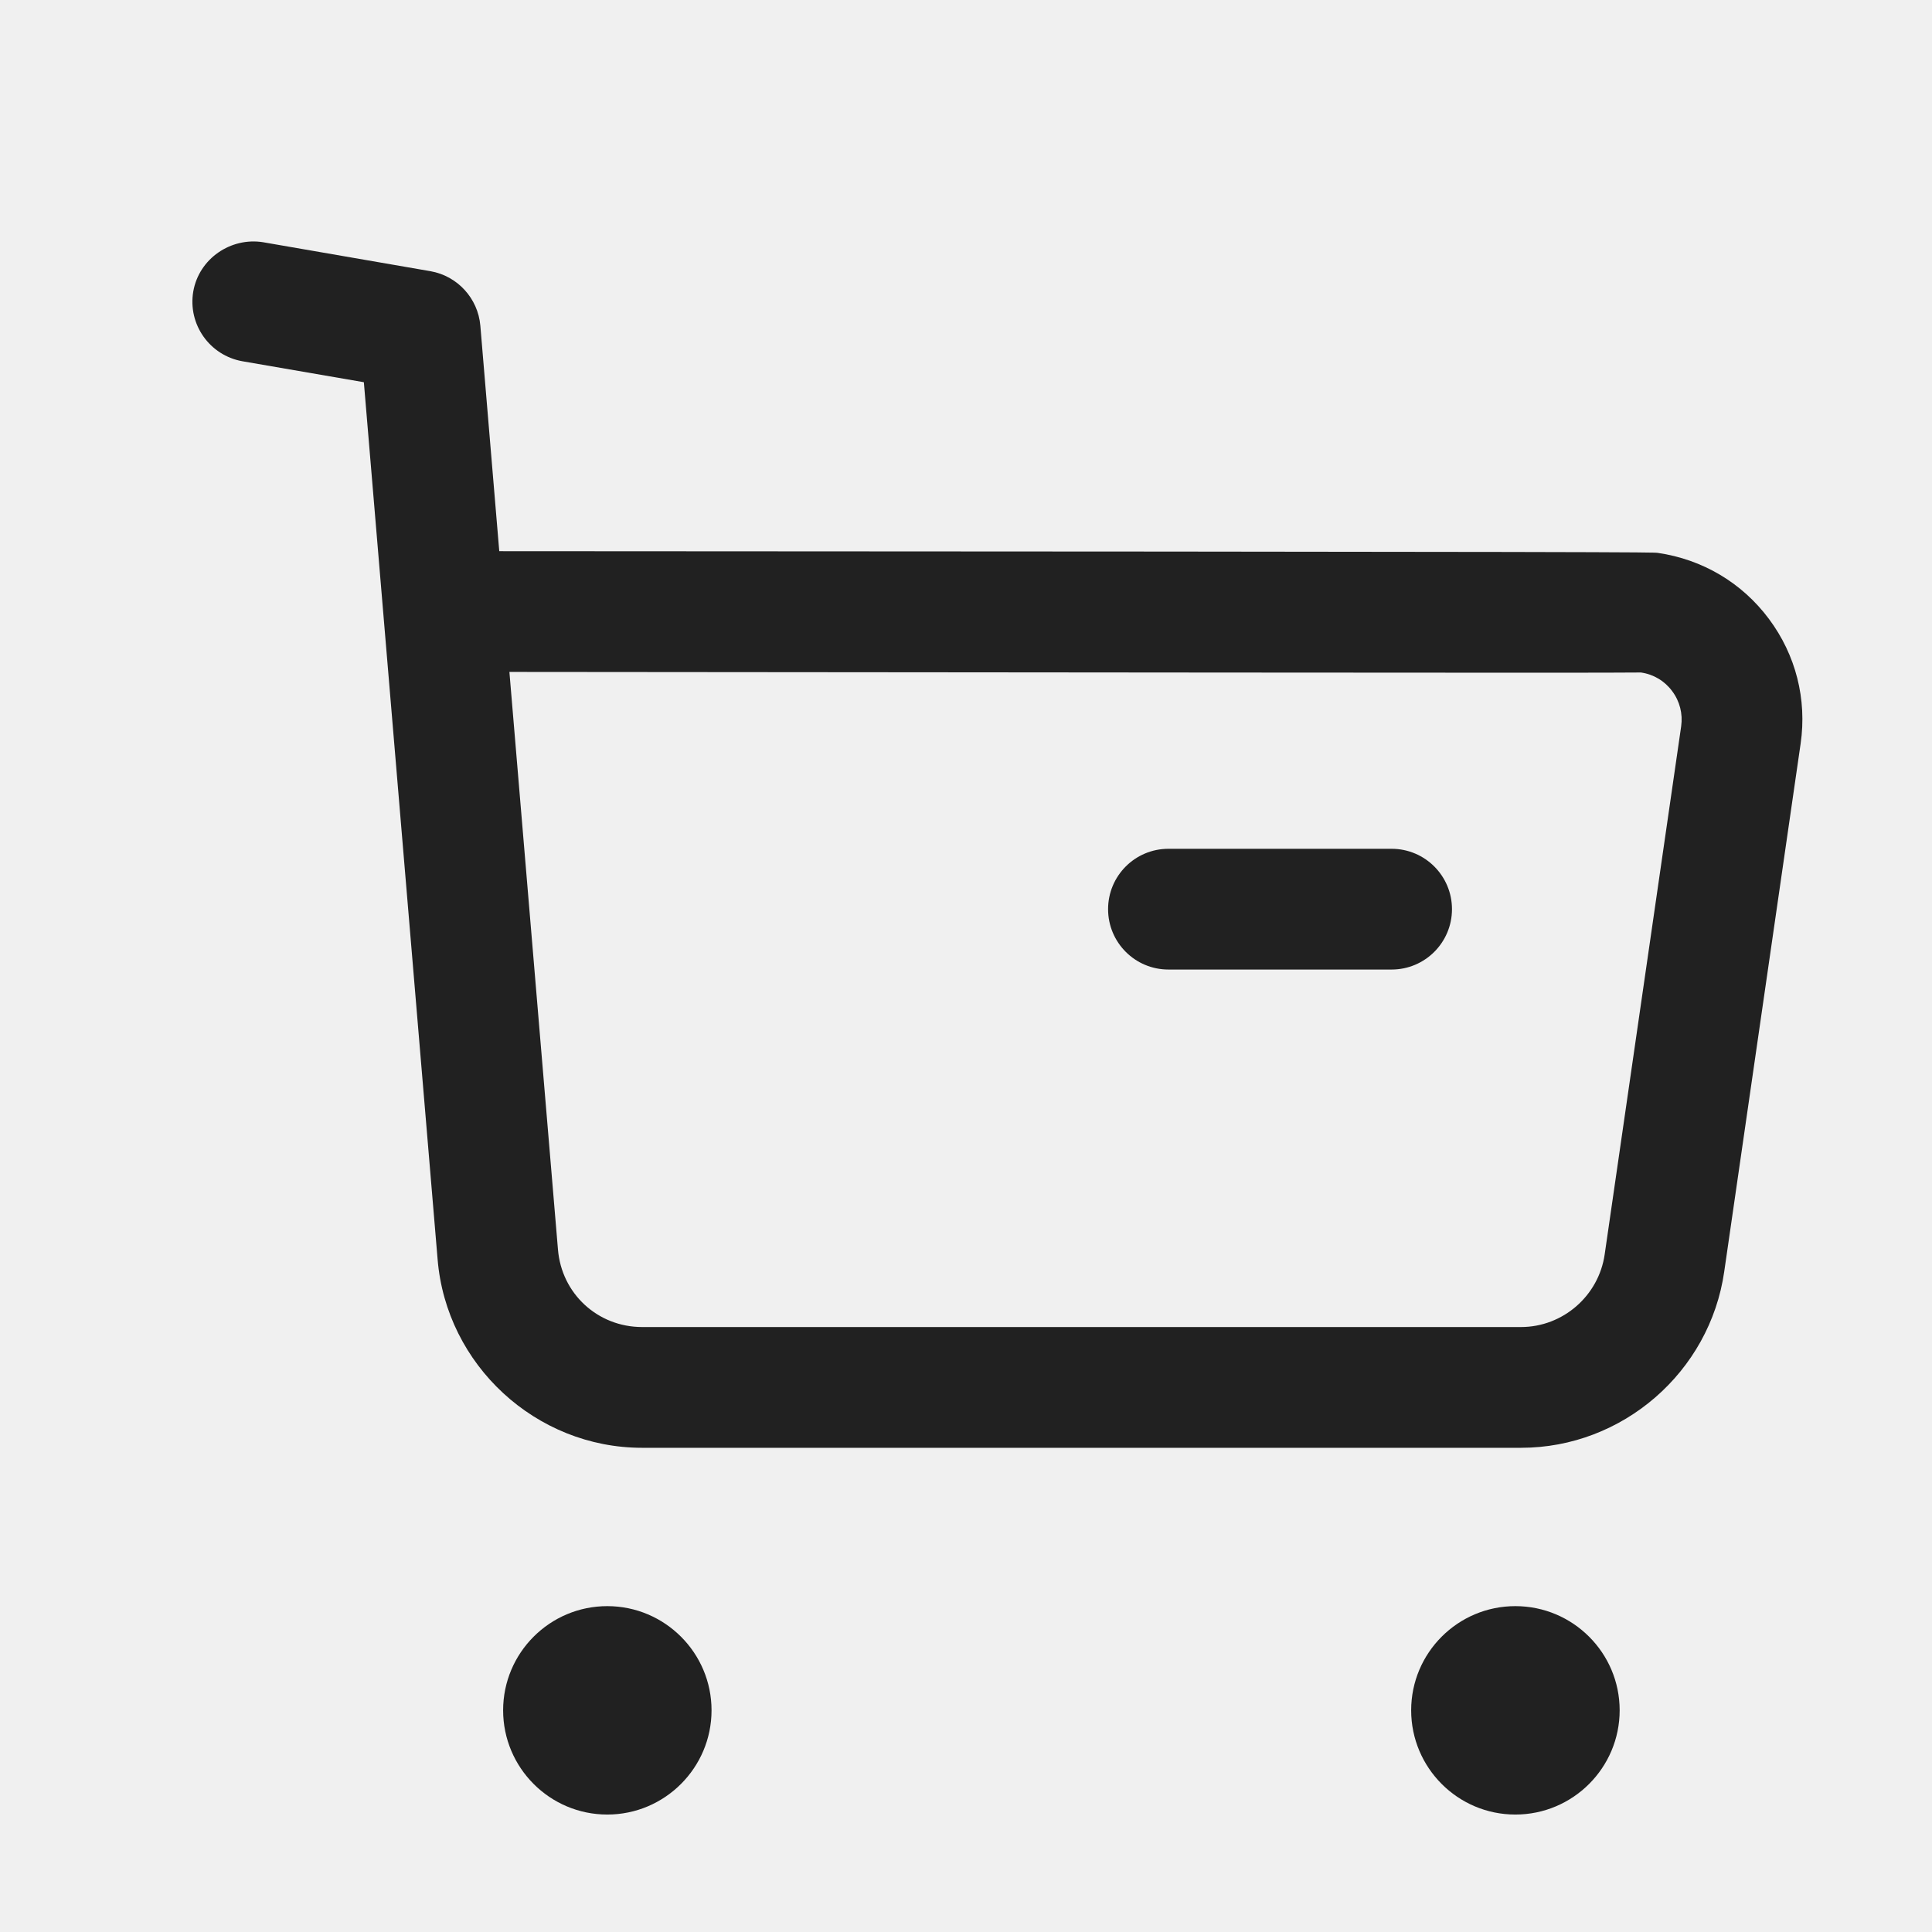
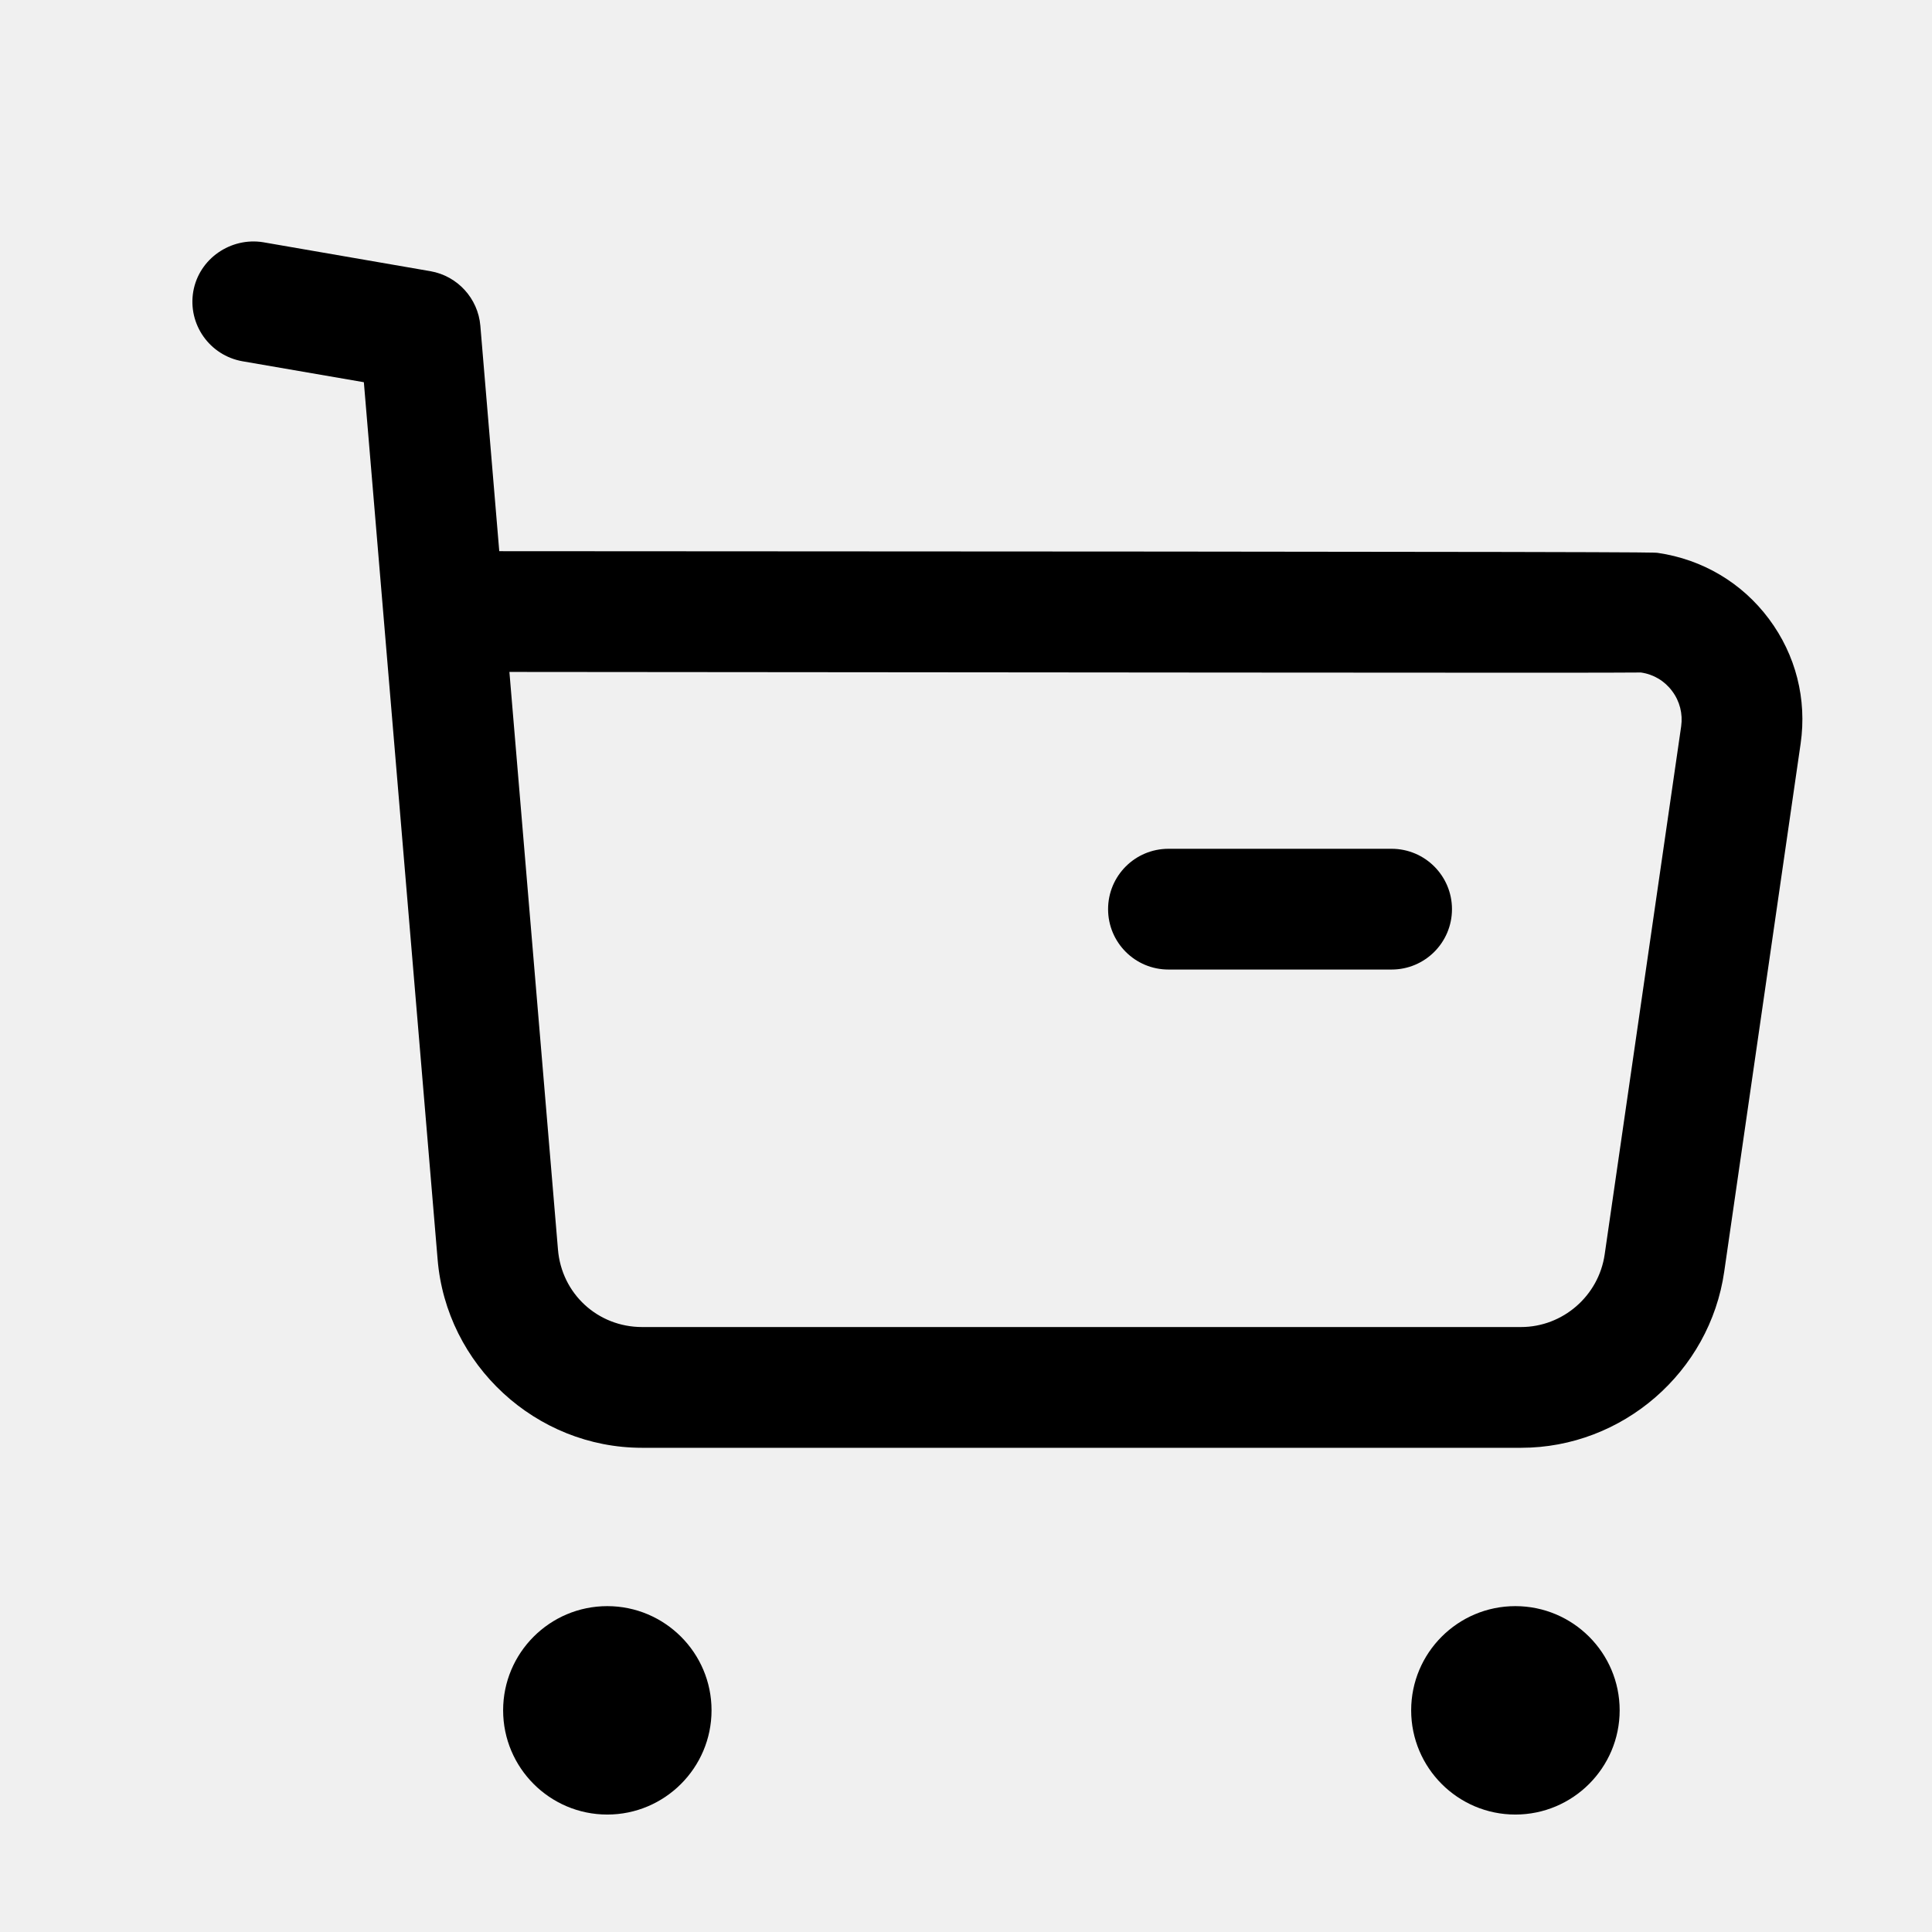
- <svg xmlns="http://www.w3.org/2000/svg" width="24" height="24" viewBox="0 0 24 24" fill="none">
-   <path fill-rule="evenodd" clip-rule="evenodd" d="M6.328 8.347L6.931 15.519C6.975 16.071 7.426 16.485 7.977 16.485H7.981H18.892H18.894C19.415 16.485 19.86 16.097 19.934 15.582L20.884 9.023C20.906 8.867 20.867 8.711 20.772 8.585C20.678 8.458 20.54 8.376 20.384 8.354C20.175 8.362 11.502 8.35 6.328 8.347ZM7.975 17.985C6.658 17.985 5.543 16.957 5.436 15.642L4.52 4.748L3.013 4.488C2.604 4.416 2.331 4.029 2.401 3.62C2.473 3.211 2.868 2.945 3.268 3.009L5.348 3.369C5.683 3.428 5.938 3.706 5.967 4.046L6.202 6.847C20.478 6.853 20.524 6.86 20.593 6.868C21.15 6.949 21.64 7.24 21.974 7.688C22.308 8.135 22.448 8.686 22.368 9.238L21.419 15.796C21.24 17.044 20.156 17.985 18.896 17.985H18.891H7.983H7.975Z" fill="#212121" />
-   <path fill-rule="evenodd" clip-rule="evenodd" d="M17.287 12.044H14.515C14.1 12.044 13.765 11.708 13.765 11.294C13.765 10.88 14.1 10.544 14.515 10.544H17.287C17.701 10.544 18.037 10.88 18.037 11.294C18.037 11.708 17.701 12.044 17.287 12.044Z" fill="#212121" />
-   <path fill-rule="evenodd" clip-rule="evenodd" d="M7.545 20.702C7.846 20.702 8.089 20.945 8.089 21.246C8.089 21.547 7.846 21.791 7.545 21.791C7.243 21.791 7 21.547 7 21.246C7 20.945 7.243 20.702 7.545 20.702Z" fill="#212121" />
+ <svg xmlns="http://www.w3.org/2000/svg" width="24" height="24" viewBox="0 0 24 24">
+   <path fill-rule="evenodd" clip-rule="evenodd" d="M6.328 8.347L6.931 15.519C6.975 16.071 7.426 16.485 7.977 16.485H7.981H18.892H18.894C19.415 16.485 19.86 16.097 19.934 15.582L20.884 9.023C20.906 8.867 20.867 8.711 20.772 8.585C20.678 8.458 20.54 8.376 20.384 8.354C20.175 8.362 11.502 8.35 6.328 8.347ZM7.975 17.985C6.658 17.985 5.543 16.957 5.436 15.642L4.52 4.748L3.013 4.488C2.604 4.416 2.331 4.029 2.401 3.62C2.473 3.211 2.868 2.945 3.268 3.009L5.348 3.369C5.683 3.428 5.938 3.706 5.967 4.046L6.202 6.847C20.478 6.853 20.524 6.86 20.593 6.868C21.15 6.949 21.64 7.24 21.974 7.688C22.308 8.135 22.448 8.686 22.368 9.238L21.419 15.796C21.24 17.044 20.156 17.985 18.896 17.985H18.891H7.983H7.975Z" />
+   <path fill-rule="evenodd" clip-rule="evenodd" d="M17.287 12.044H14.515C14.1 12.044 13.765 11.708 13.765 11.294C13.765 10.88 14.1 10.544 14.515 10.544H17.287C17.701 10.544 18.037 10.88 18.037 11.294C18.037 11.708 17.701 12.044 17.287 12.044Z" />
+   <path fill-rule="evenodd" clip-rule="evenodd" d="M7.545 20.702C7.846 20.702 8.089 20.945 8.089 21.246C8.089 21.547 7.846 21.791 7.545 21.791C7.243 21.791 7 21.547 7 21.246C7 20.945 7.243 20.702 7.545 20.702Z" />
  <mask id="mask0_401_46180" style="mask-type:luminance" maskUnits="userSpaceOnUse" x="6" y="20" width="3" height="2">
-     <path fill-rule="evenodd" clip-rule="evenodd" d="M6.999 21.245C6.999 21.547 7.242 21.791 7.545 21.791C7.846 21.791 8.089 21.547 8.089 21.245C8.089 20.945 7.846 20.701 7.545 20.701C7.242 20.701 6.999 20.945 6.999 21.245Z" fill="white" />
+     <path fill-rule="evenodd" clip-rule="evenodd" d="M6.999 21.245C6.999 21.547 7.242 21.791 7.545 21.791C7.846 21.791 8.089 21.547 8.089 21.245C8.089 20.945 7.846 20.701 7.545 20.701C7.242 20.701 6.999 20.945 6.999 21.245Z" />
  </mask>
  <g mask="url(#mask0_401_46180)">
-     <path fill-rule="evenodd" clip-rule="evenodd" d="M2 26.791H13.089V15.701H2V26.791Z" fill="#212121" />
+     <path fill-rule="evenodd" clip-rule="evenodd" d="M2 26.791H13.089V15.701H2V26.791Z" />
  </g>
-   <path fill-rule="evenodd" clip-rule="evenodd" d="M7.544 21.041C7.431 21.041 7.339 21.133 7.339 21.246C7.339 21.473 7.75 21.473 7.75 21.246C7.75 21.133 7.657 21.041 7.544 21.041ZM7.544 22.541C6.83 22.541 6.25 21.96 6.25 21.246C6.25 20.532 6.83 19.952 7.544 19.952C8.258 19.952 8.839 20.532 8.839 21.246C8.839 21.96 8.258 22.541 7.544 22.541Z" fill="#212121" />
-   <path fill-rule="evenodd" clip-rule="evenodd" d="M18.825 20.702C19.126 20.702 19.37 20.945 19.37 21.246C19.37 21.547 19.126 21.791 18.825 21.791C18.523 21.791 18.28 21.547 18.28 21.246C18.28 20.945 18.523 20.702 18.825 20.702Z" fill="#212121" />
+   <path fill-rule="evenodd" clip-rule="evenodd" d="M7.544 21.041C7.431 21.041 7.339 21.133 7.339 21.246C7.339 21.473 7.75 21.473 7.75 21.246C7.75 21.133 7.657 21.041 7.544 21.041ZM7.544 22.541C6.83 22.541 6.25 21.96 6.25 21.246C6.25 20.532 6.83 19.952 7.544 19.952C8.258 19.952 8.839 20.532 8.839 21.246C8.839 21.96 8.258 22.541 7.544 22.541Z" />
+   <path fill-rule="evenodd" clip-rule="evenodd" d="M18.825 20.702C19.126 20.702 19.37 20.945 19.37 21.246C19.37 21.547 19.126 21.791 18.825 21.791C18.523 21.791 18.28 21.547 18.28 21.246C18.28 20.945 18.523 20.702 18.825 20.702Z" />
  <mask id="mask1_401_46180" style="mask-type:luminance" maskUnits="userSpaceOnUse" x="18" y="20" width="2" height="2">
-     <path fill-rule="evenodd" clip-rule="evenodd" d="M18.28 21.245C18.28 21.547 18.523 21.791 18.825 21.791C19.125 21.791 19.37 21.547 19.37 21.245C19.37 20.945 19.125 20.701 18.825 20.701C18.523 20.701 18.28 20.945 18.28 21.245Z" fill="white" />
+     <path fill-rule="evenodd" clip-rule="evenodd" d="M18.28 21.245C18.28 21.547 18.523 21.791 18.825 21.791C19.125 21.791 19.37 21.547 19.37 21.245C19.37 20.945 19.125 20.701 18.825 20.701C18.523 20.701 18.28 20.945 18.28 21.245Z" />
  </mask>
  <g mask="url(#mask1_401_46180)">
-     <path fill-rule="evenodd" clip-rule="evenodd" d="M13.28 26.791H24.37V15.701H13.28V26.791Z" fill="#212121" />
+     <path fill-rule="evenodd" clip-rule="evenodd" d="M13.28 26.791H24.37V15.701H13.28V26.791Z" />
  </g>
-   <path fill-rule="evenodd" clip-rule="evenodd" d="M18.824 21.041C18.712 21.041 18.62 21.133 18.62 21.246C18.621 21.475 19.031 21.473 19.03 21.246C19.03 21.133 18.937 21.041 18.824 21.041ZM18.824 22.541C18.11 22.541 17.53 21.96 17.53 21.246C17.53 20.532 18.11 19.952 18.824 19.952C19.539 19.952 20.12 20.532 20.12 21.246C20.12 21.96 19.539 22.541 18.824 22.541Z" fill="#212121" />
+   <path fill-rule="evenodd" clip-rule="evenodd" d="M18.824 21.041C18.712 21.041 18.62 21.133 18.62 21.246C18.621 21.475 19.031 21.473 19.03 21.246C19.03 21.133 18.937 21.041 18.824 21.041ZM18.824 22.541C18.11 22.541 17.53 21.96 17.53 21.246C17.53 20.532 18.11 19.952 18.824 19.952C19.539 19.952 20.12 20.532 20.12 21.246C20.12 21.96 19.539 22.541 18.824 22.541Z" />
</svg>
